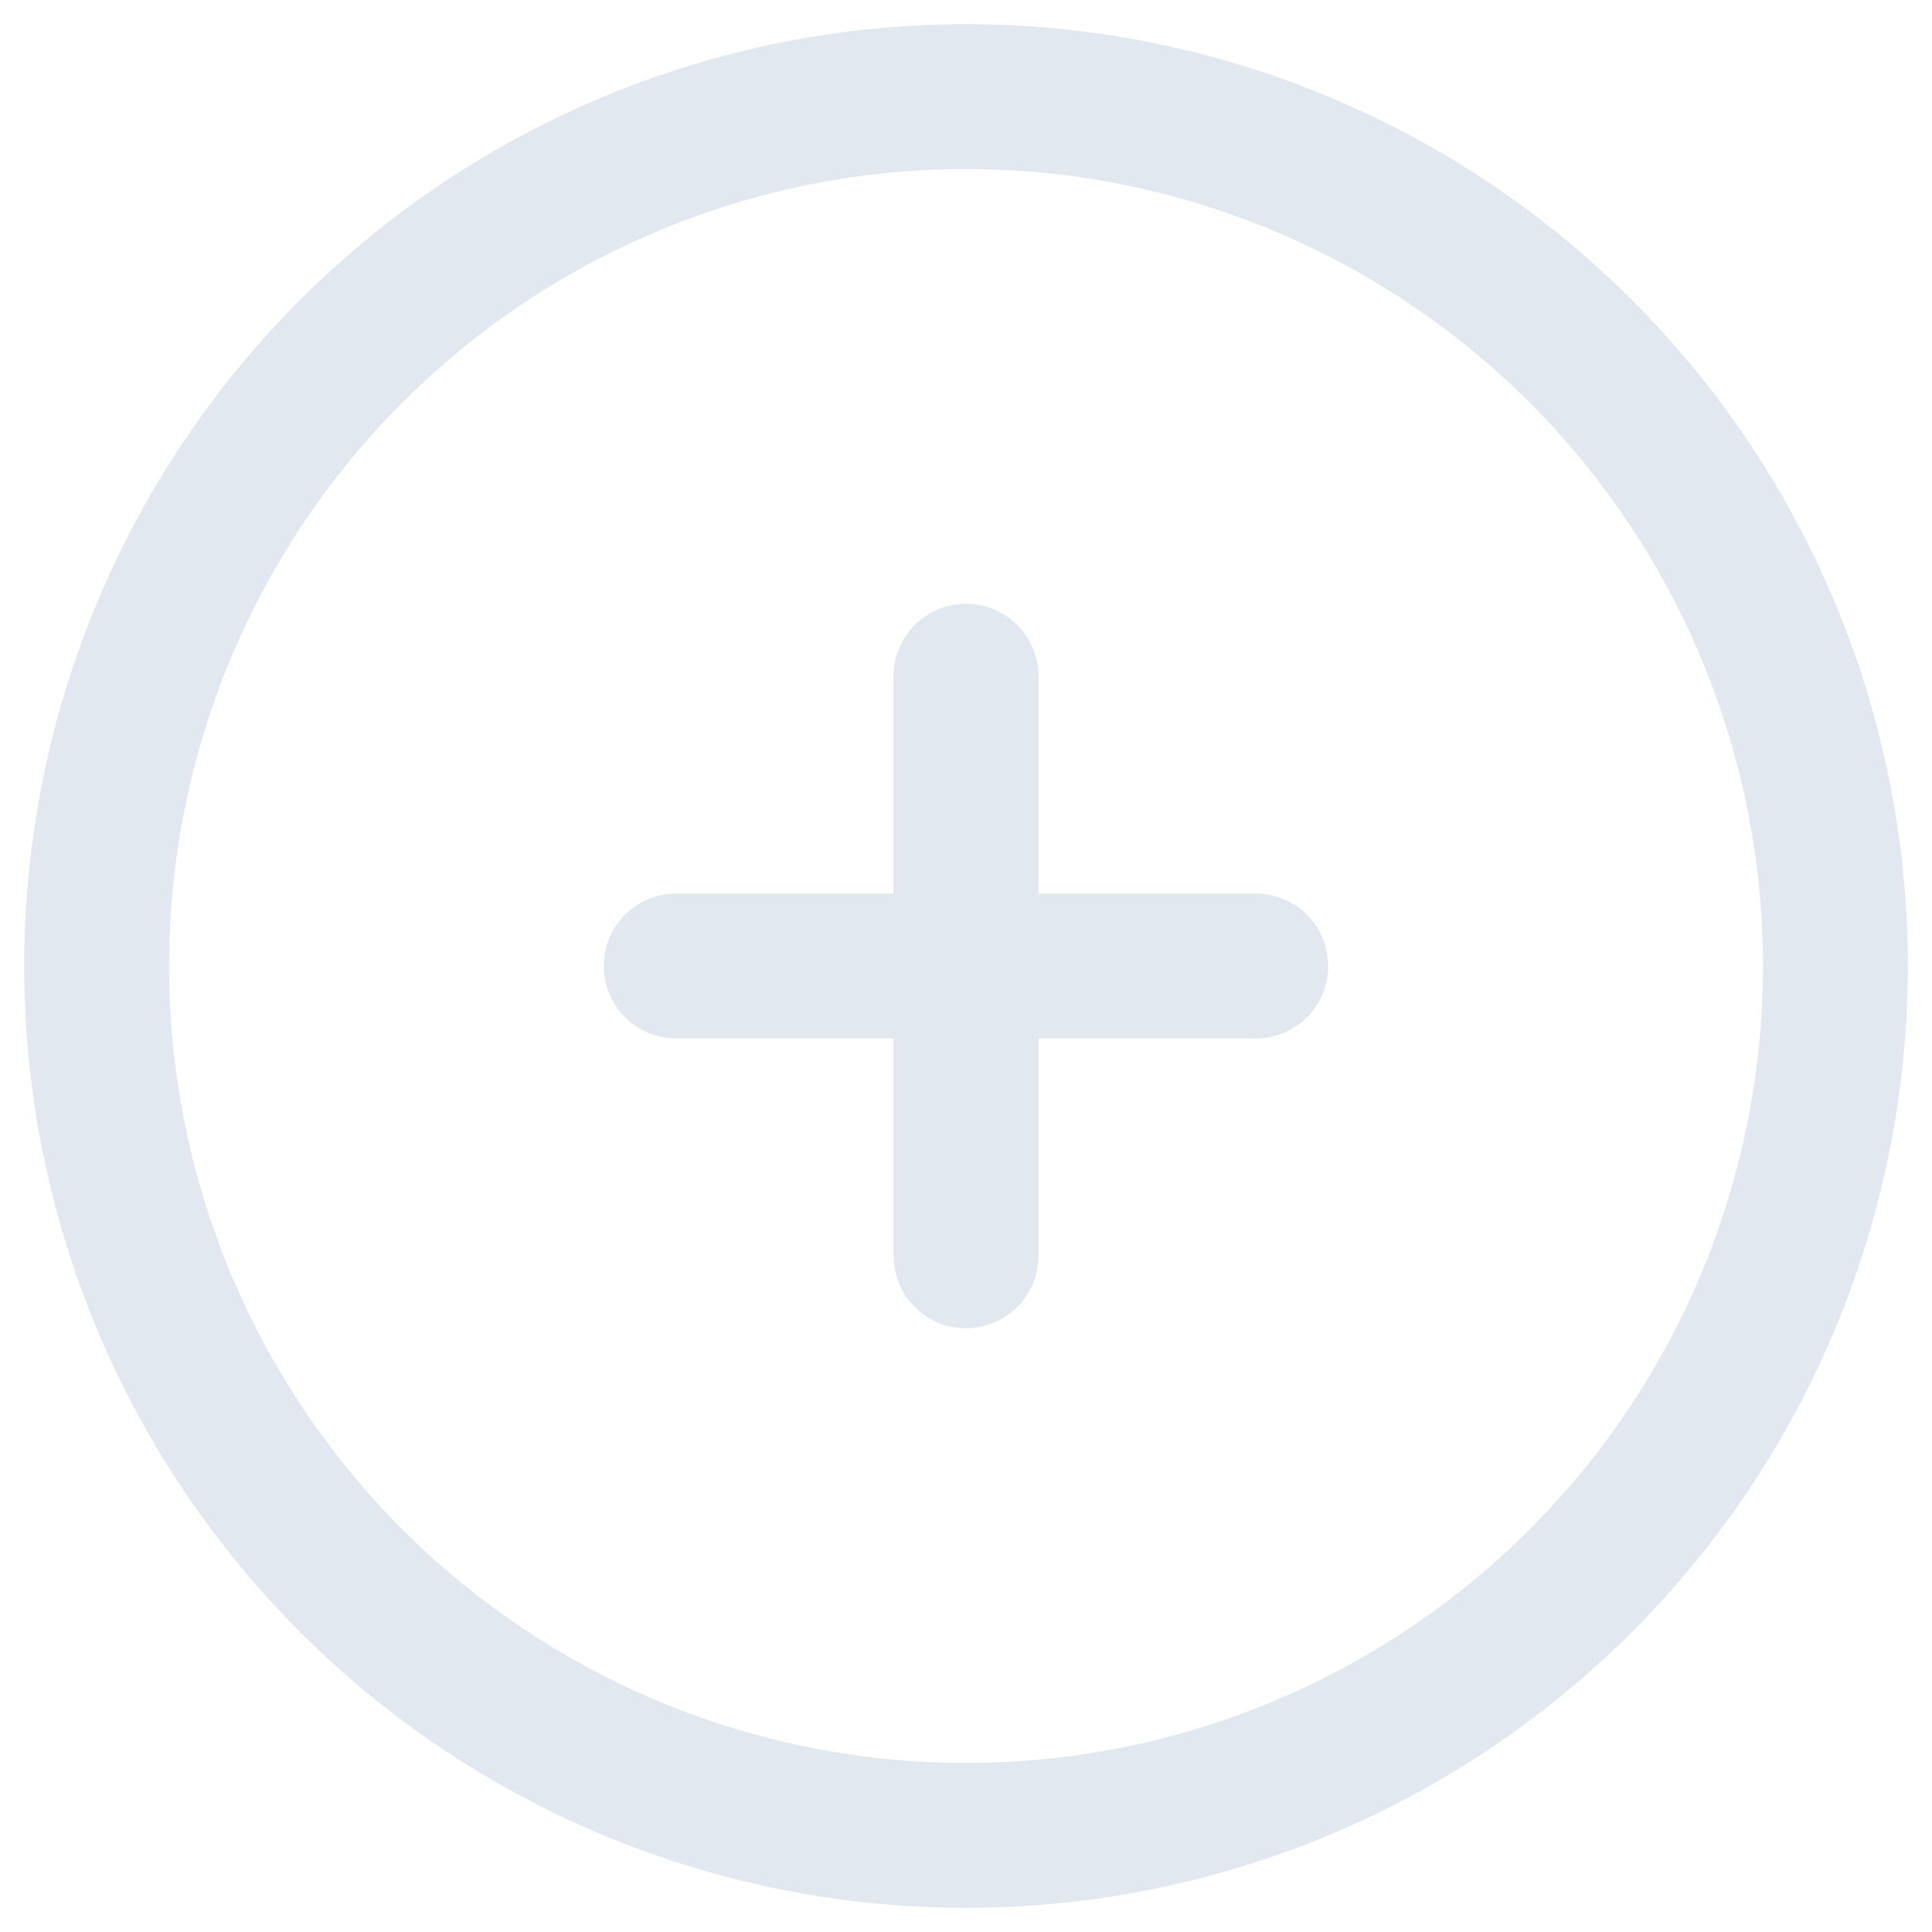
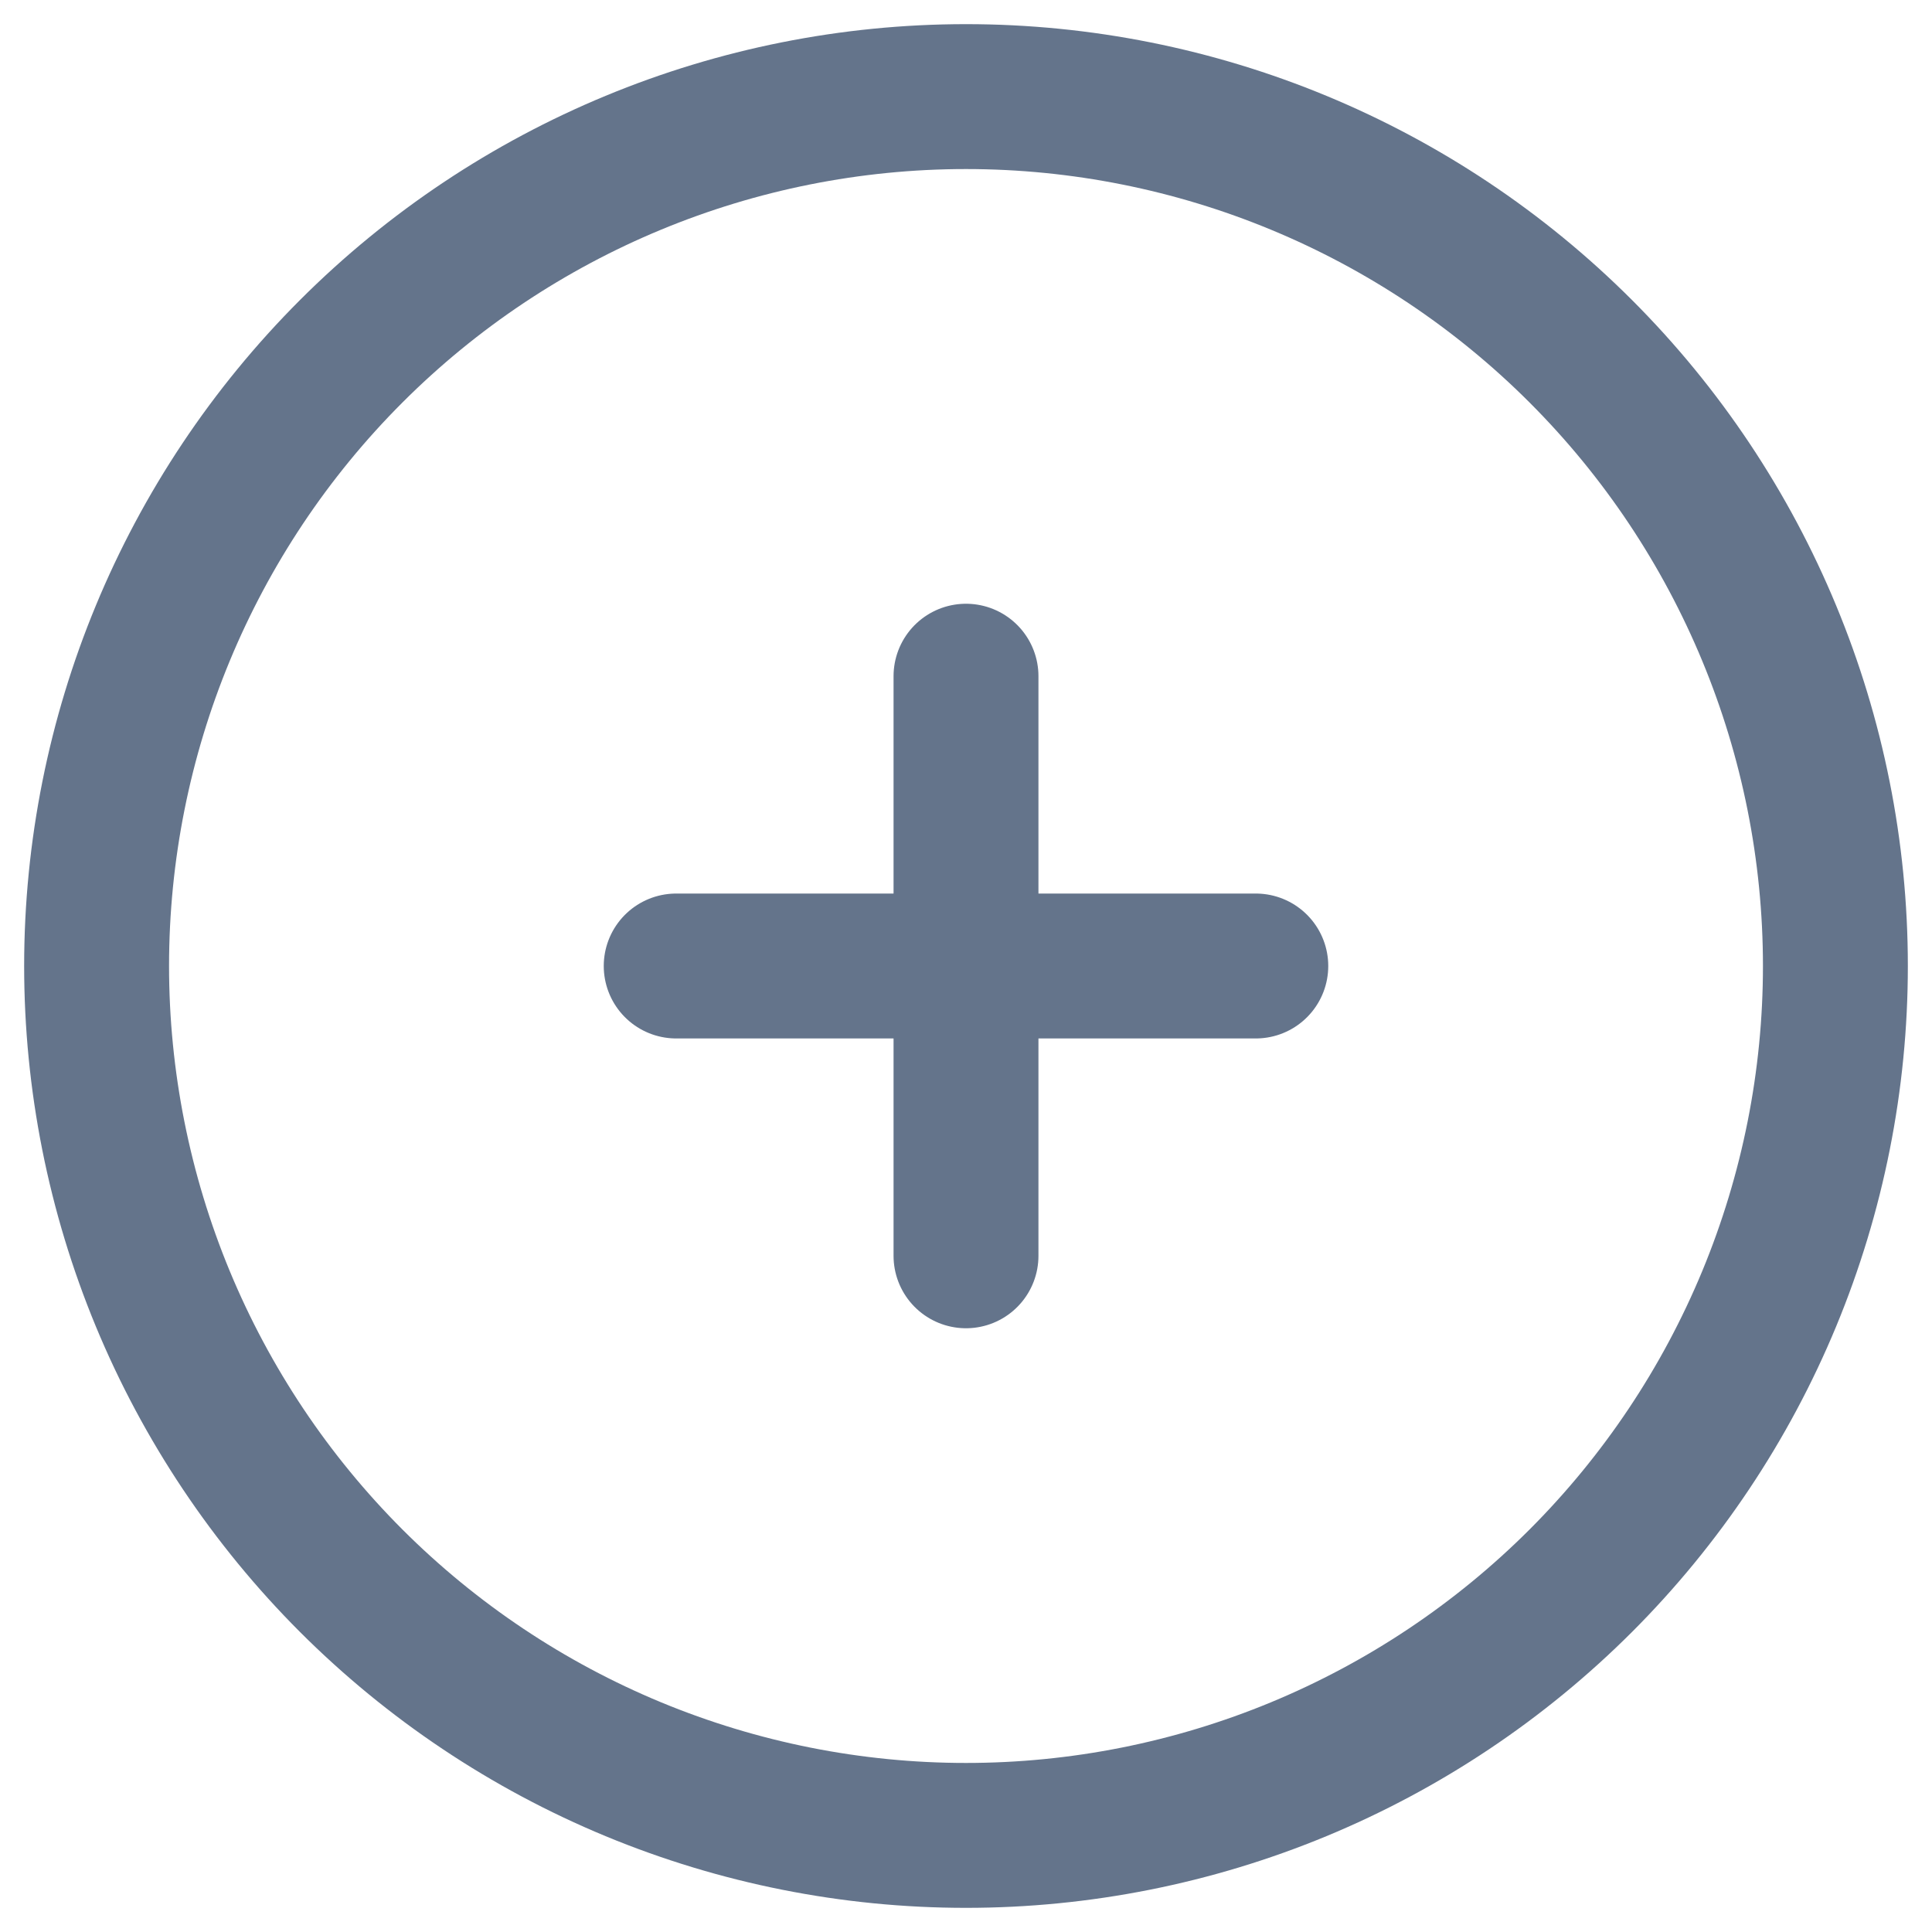
<svg xmlns="http://www.w3.org/2000/svg" width="40" height="40" viewBox="0 0 40 40" fill="none">
-   <path d="M20 14V26M26 20H14M38 20C38 22.364 37.534 24.704 36.63 26.888C35.725 29.072 34.399 31.056 32.728 32.728C31.056 34.399 29.072 35.725 26.888 36.63C24.704 37.534 22.364 38 20 38C17.636 38 15.296 37.534 13.112 36.63C10.928 35.725 8.944 34.399 7.272 32.728C5.601 31.056 4.275 29.072 3.37 26.888C2.466 24.704 2 22.364 2 20C2 15.226 3.896 10.648 7.272 7.272C10.648 3.896 15.226 2 20 2C24.774 2 29.352 3.896 32.728 7.272C36.104 10.648 38 15.226 38 20Z" stroke="#E2E8F0" stroke-width="3" stroke-linecap="round" stroke-linejoin="round" />
+   <path d="M20 14V26M26 20H14M38 20C38 22.364 37.534 24.704 36.63 26.888C35.725 29.072 34.399 31.056 32.728 32.728C31.056 34.399 29.072 35.725 26.888 36.63C24.704 37.534 22.364 38 20 38C17.636 38 15.296 37.534 13.112 36.63C10.928 35.725 8.944 34.399 7.272 32.728C5.601 31.056 4.275 29.072 3.37 26.888C2.466 24.704 2 22.364 2 20C2 15.226 3.896 10.648 7.272 7.272C10.648 3.896 15.226 2 20 2C24.774 2 29.352 3.896 32.728 7.272C36.104 10.648 38 15.226 38 20Z" stroke="#64748B" stroke-width="3" stroke-linecap="round" stroke-linejoin="round" />
</svg>
